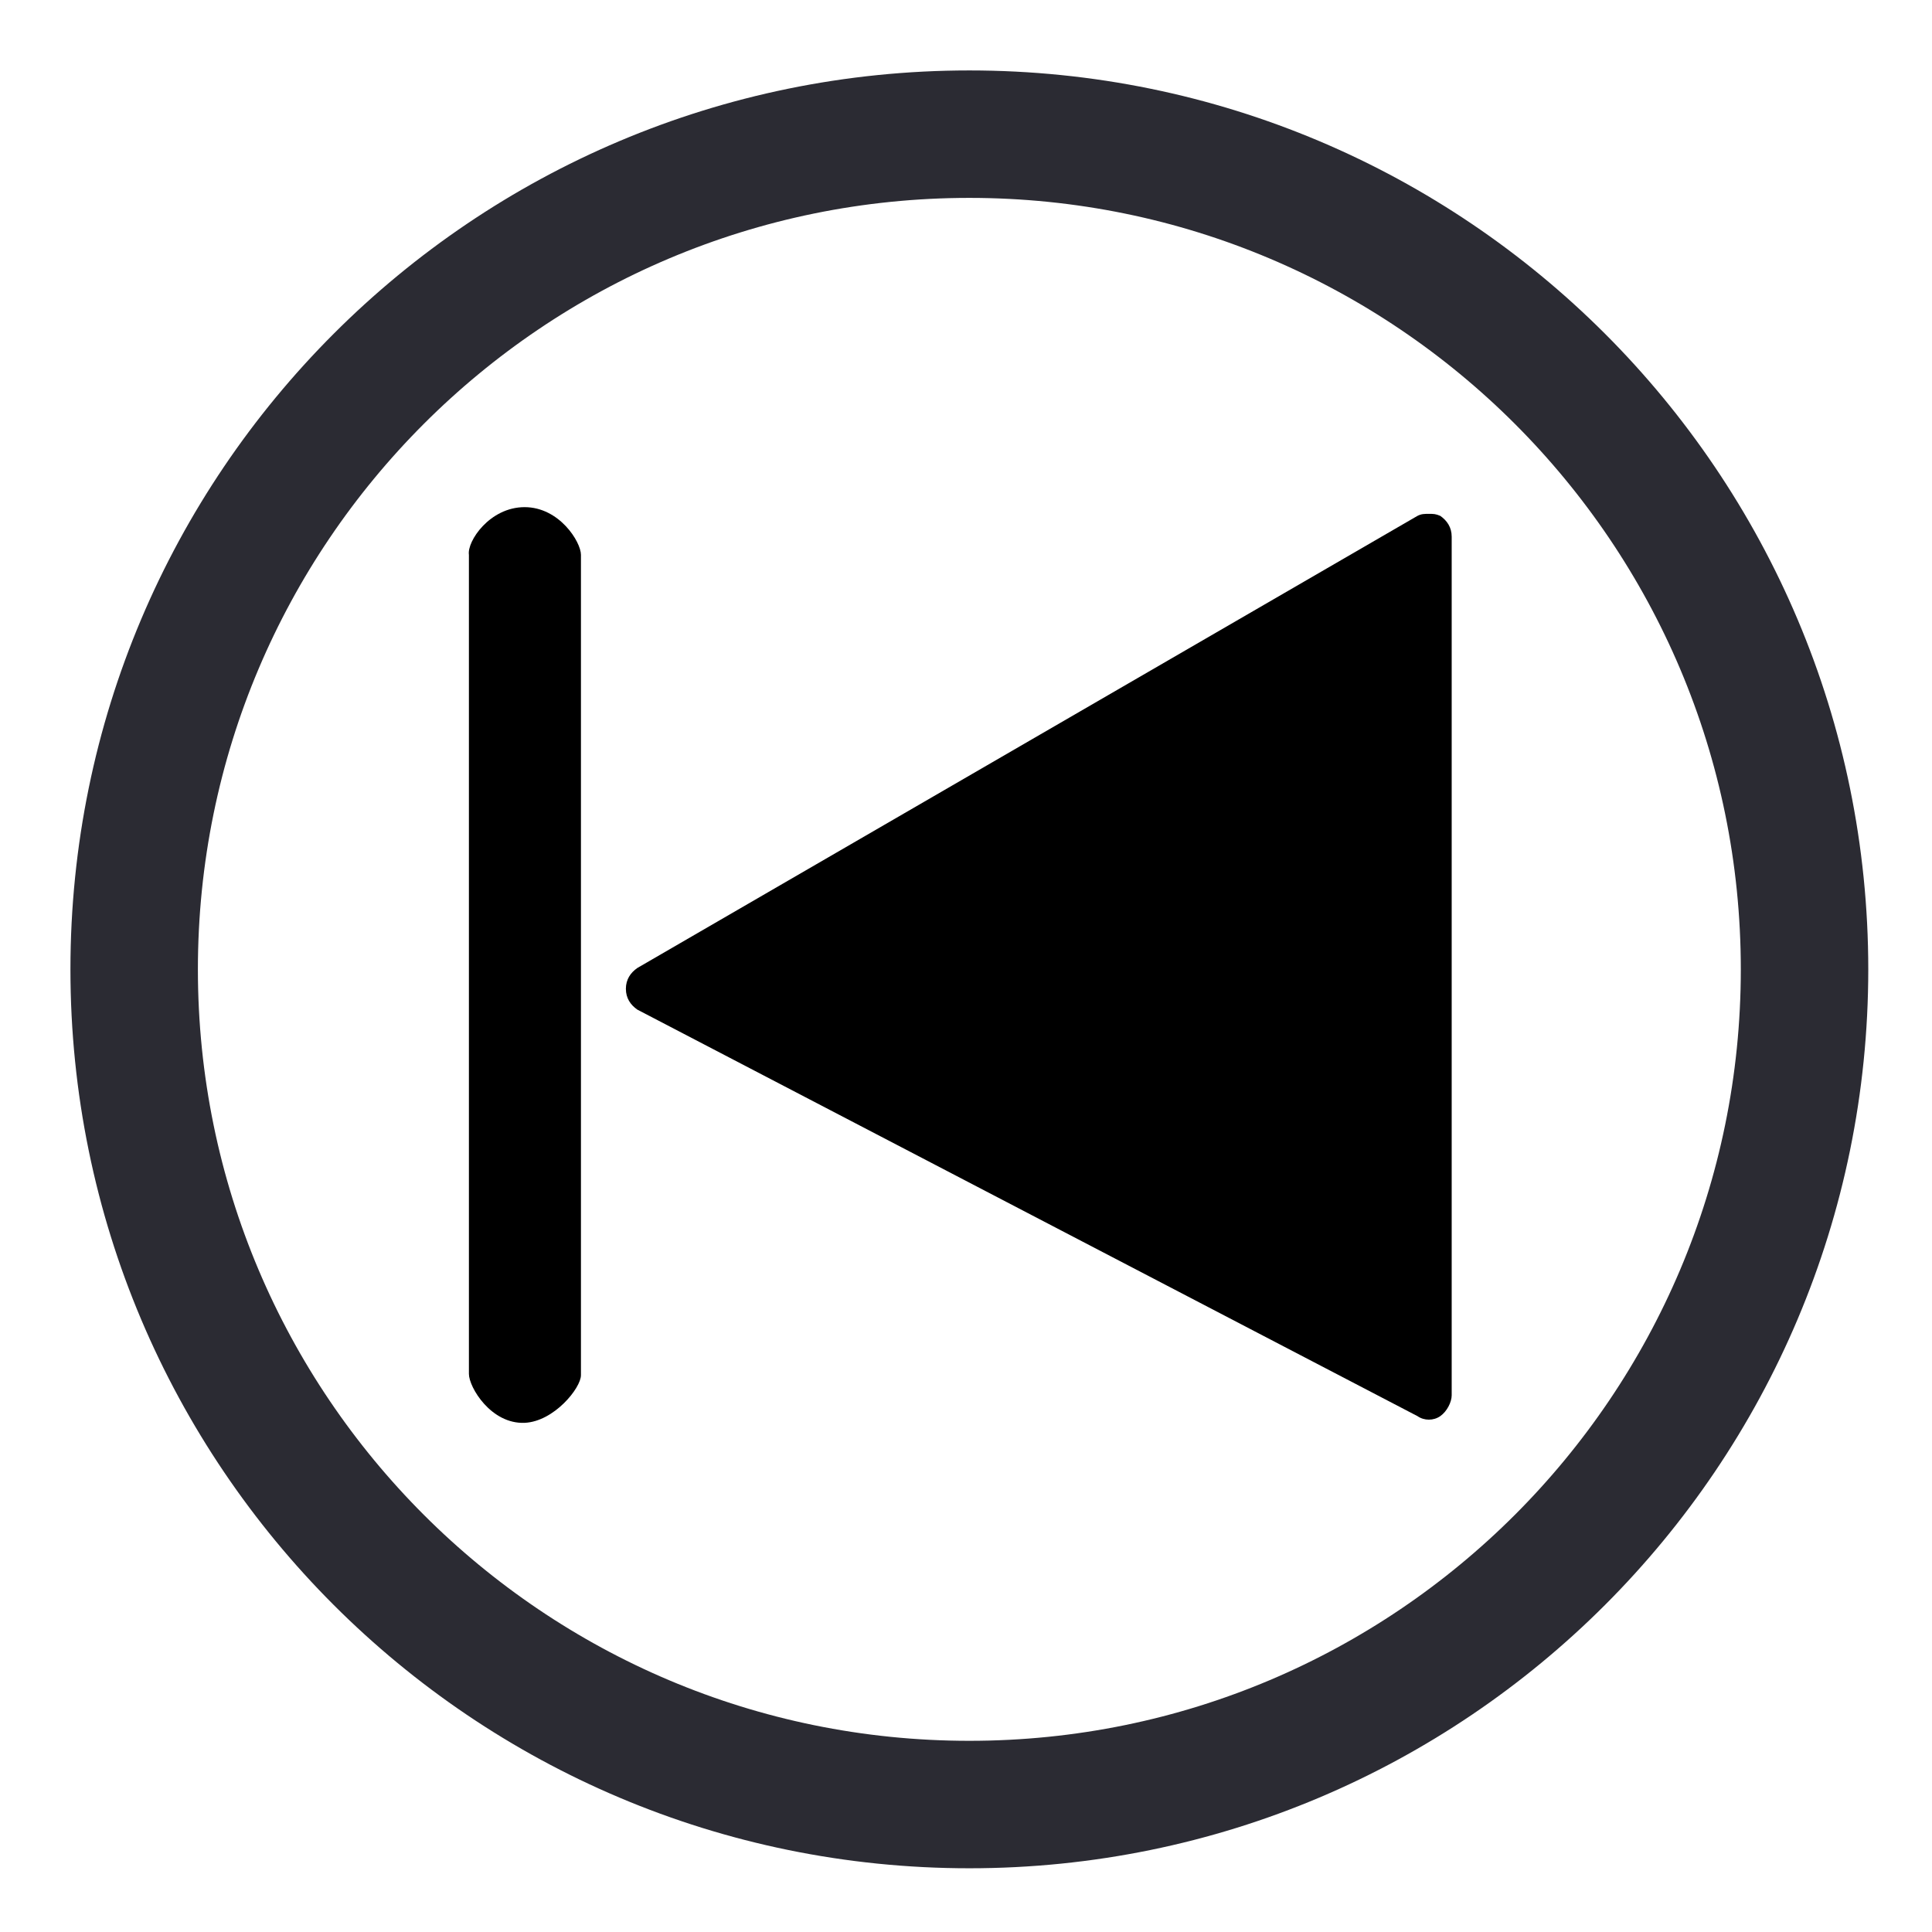
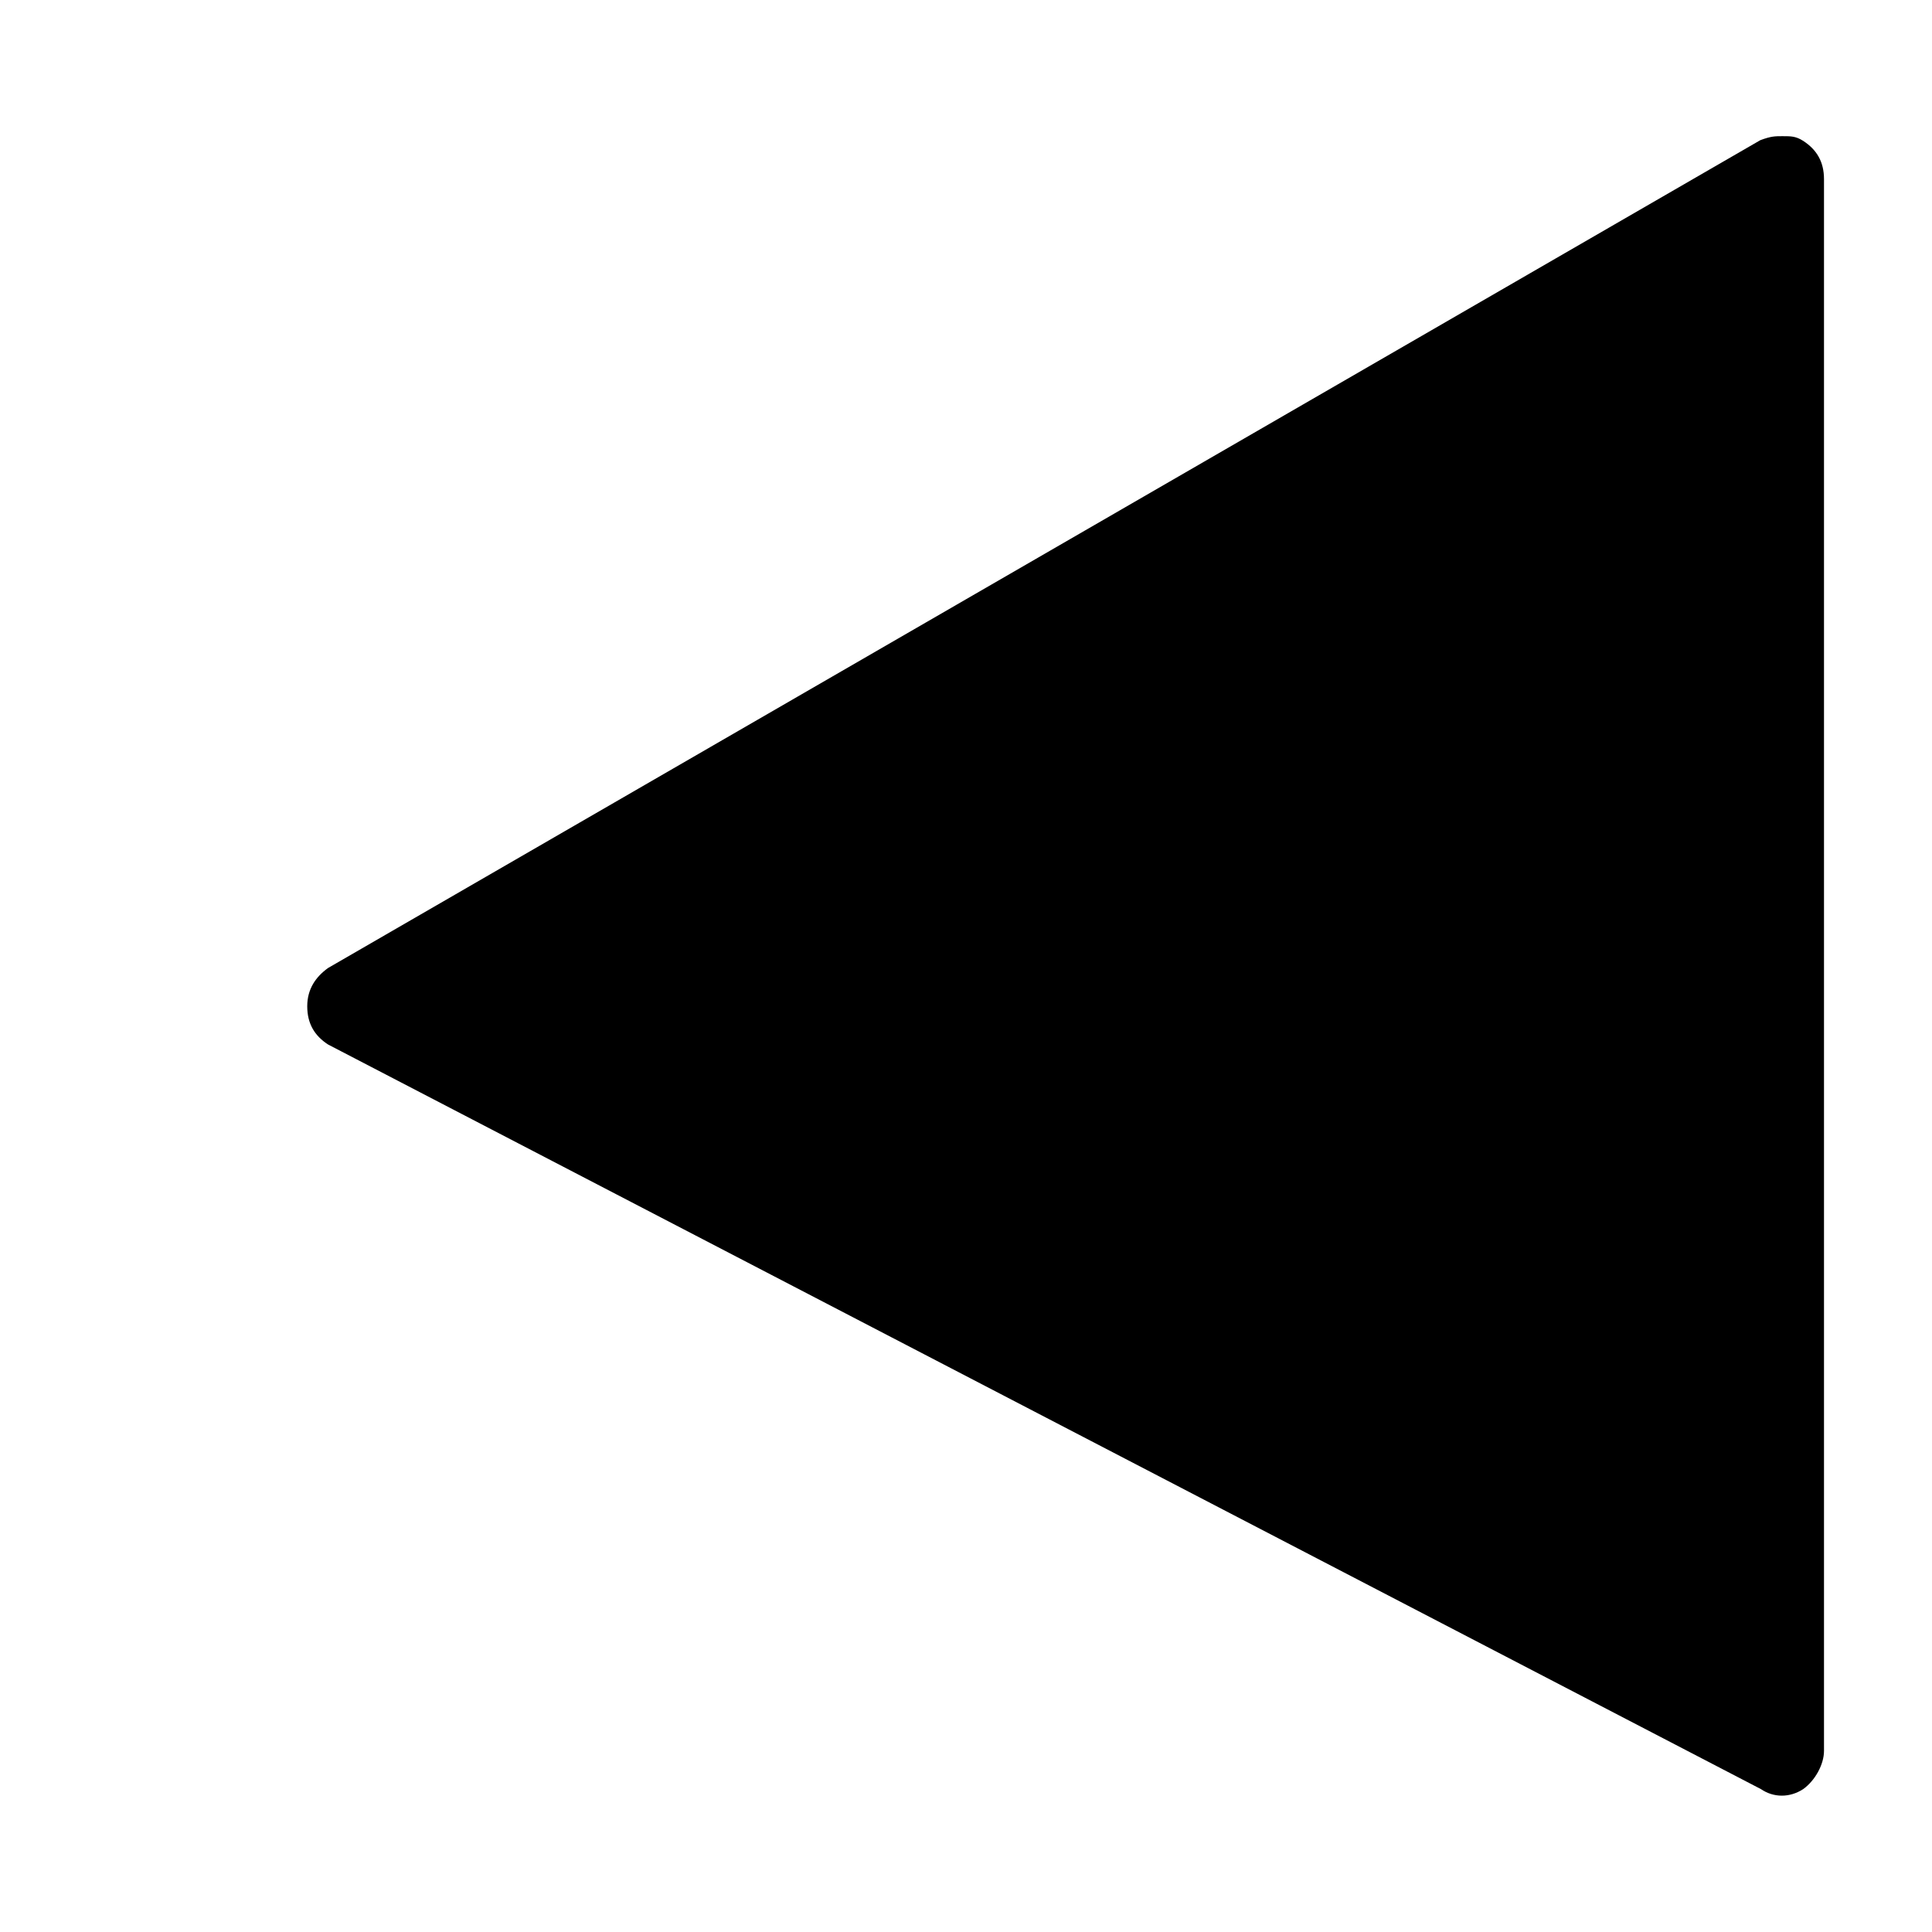
<svg xmlns="http://www.w3.org/2000/svg" version="1.1" id="Layer_1" x="0px" y="0px" viewBox="0 0 288 288" enable-background="new 0 0 288 288" xml:space="preserve">
  <g>
-     <path d="M213,76.6c0.7,0,1,0,1.7,0.3c1,0.7,1.7,1.7,1.7,3.1v128c0,1-0.7,2.4-1.7,3.1s-2.4,0.7-3.4,0L95,150.5   c-1-0.7-1.7-1.7-1.7-3.1c0-1.4,0.7-2.4,1.7-3.1l116.3-67.4C211.9,76.6,212.3,76.6,213,76.6z" />
+     <path d="M265.7,20.3c1.3,0,2,0,3.1,0.7c2,1.3,3.1,3.1,3.1,5.7V261c0,2-1.3,4.4-3.1,5.7c-2,1.3-4.4,1.3-6.3,0l-213.6-111   c-2-1.3-3.1-3.1-3.1-5.7c0-2.6,1.3-4.4,3.1-5.7L262.4,20.9C264,20.3,264.6,20.3,265.7,20.3z" />
  </g>
-   <g>
-     <path d="M78.2,75.6c5.2,0,8.4,5.2,8.4,7.1v122.3c0,1.9-4,6.9-8.4,7.1c-5,0.2-8.3-5.3-8.3-7.3V82.7C69.6,80.7,73,75.6,78.2,75.6z" />
-   </g>
-   <circle fill="none" stroke="rgb(43,43,51)" stroke-width="19" stroke-miterlimit="10" cx="144.5" cy="144.5" r="124.5" />
</svg>
